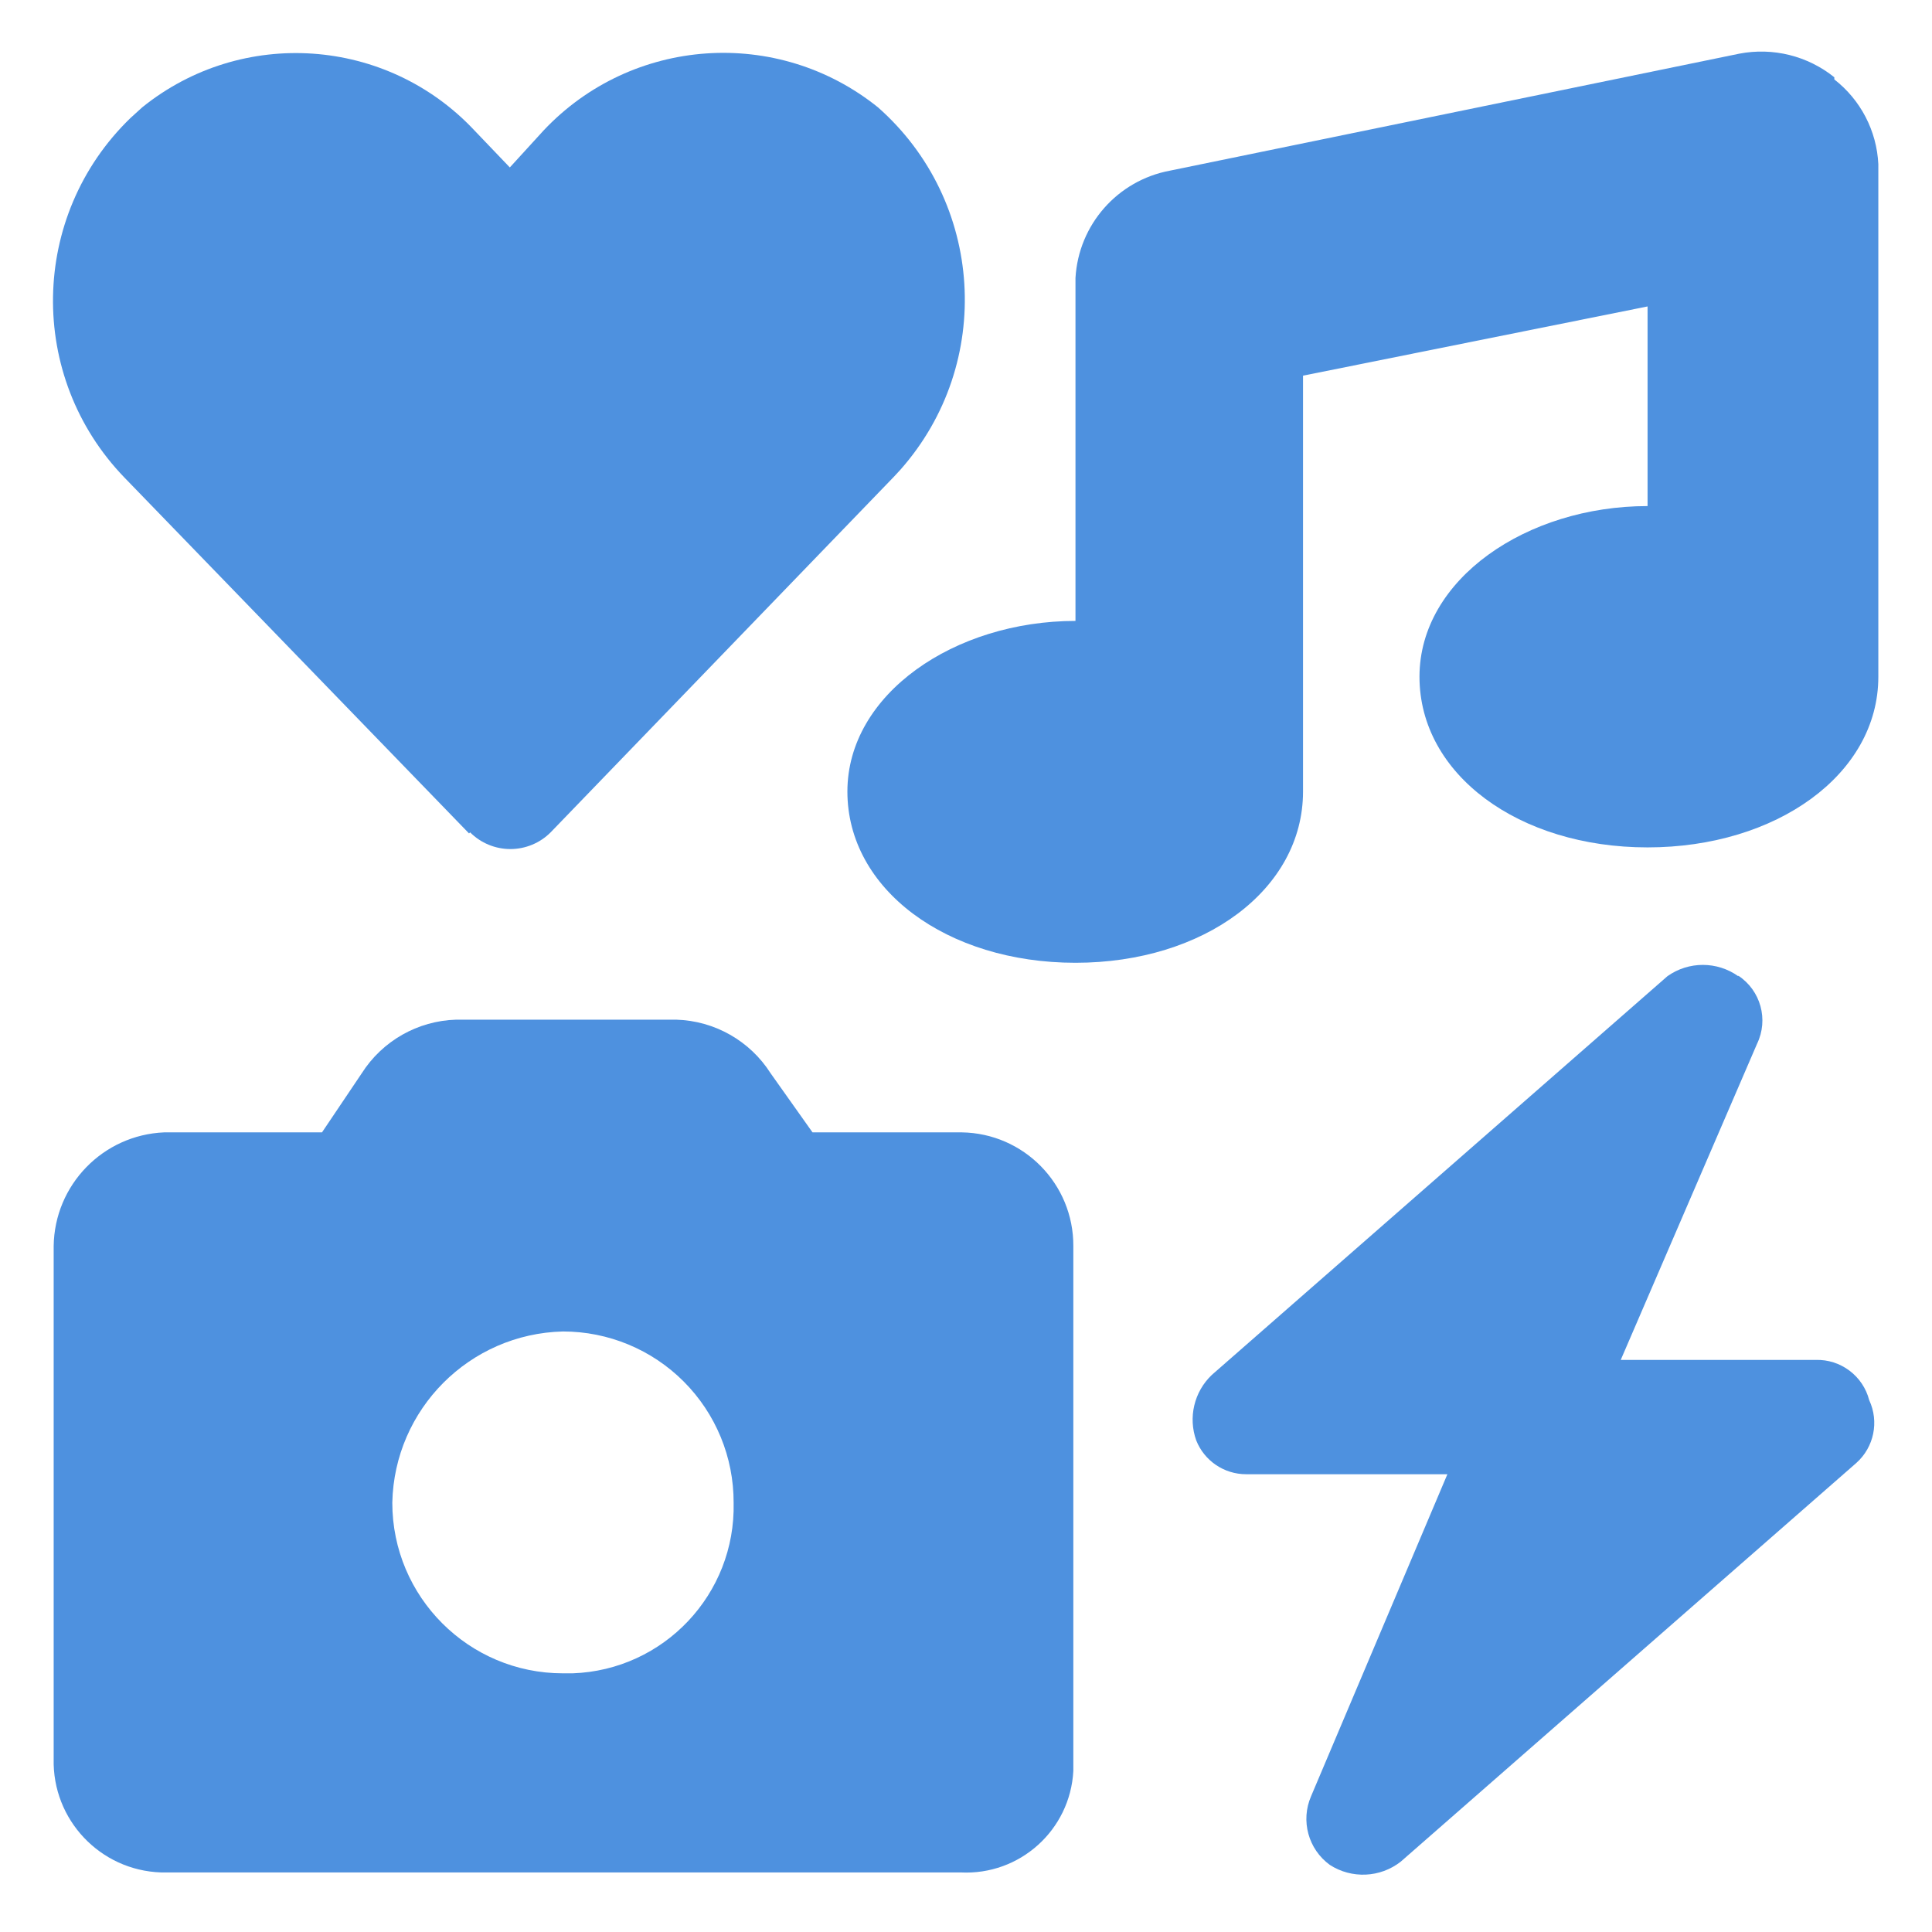
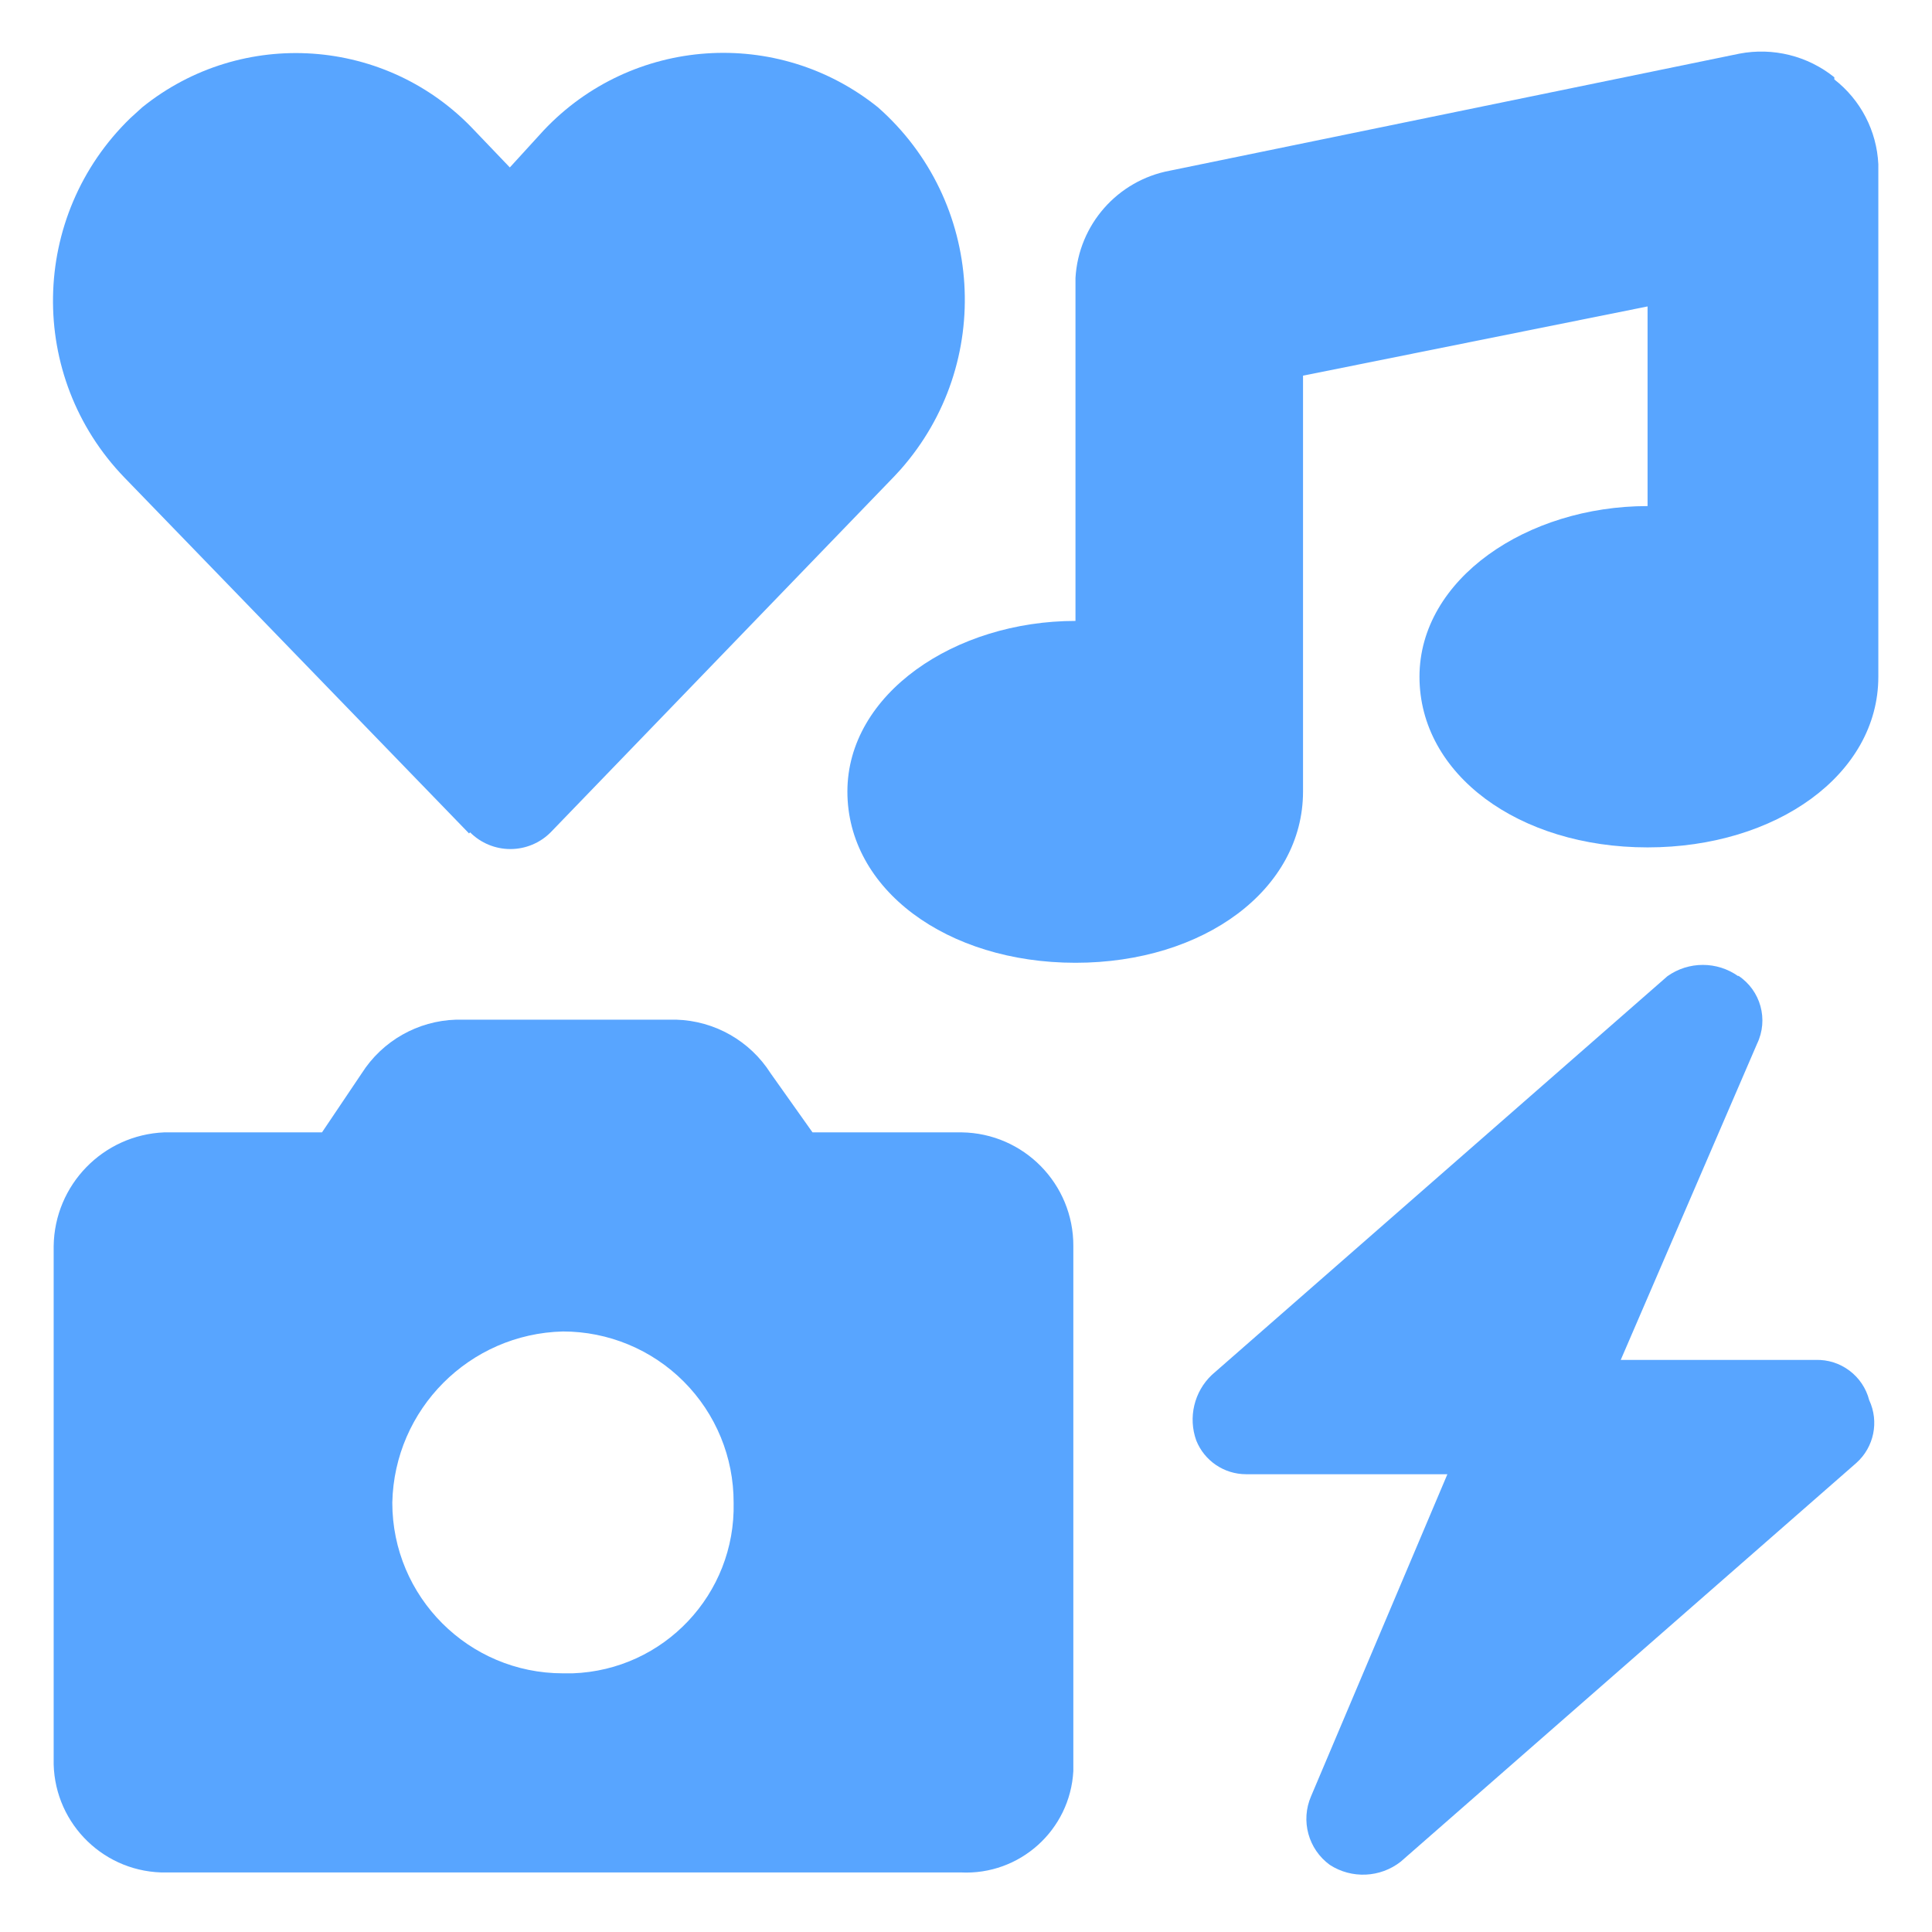
<svg xmlns="http://www.w3.org/2000/svg" viewBox="0 0 36 36">
  <defs>
-     <style>.a{fill:#4e91df;}</style>
+     <style>.a{fill:#58a5ff;}</style>
  </defs>
  <path class="a" d="M34.18,1.48A2.13,2.13,0,0,1,35,3.06v9.55c0,1.82-1.9,3.18-4.3,3.18s-4.25-1.36-4.25-3.18,2-3.18,4.25-3.18V5.71L24.28,7v7.75c0,1.82-1.84,3.19-4.24,3.19s-4.25-1.37-4.25-3.19,2-3.18,4.25-3.18V5.18a2.16,2.16,0,0,1,1.76-2L32.41,1a2.17,2.17,0,0,1,1.77.44Z" />
  <path class="a" d="M17.92,21.1H15.14L14.36,20a2.16,2.16,0,0,0-1.76-1H8.5a2.16,2.16,0,0,0-1.76,1L6,21.1H3.06A2.15,2.15,0,0,0,1,23.22v9.55a2.07,2.07,0,0,0,2,2.12h14.9A2,2,0,0,0,20,33V23.22A2.11,2.11,0,0,0,17.92,21.1ZM10.49,31.18A3.18,3.18,0,0,1,7.31,28h0a3.26,3.26,0,0,1,3.18-3.19A3.18,3.18,0,0,1,13.67,28h0a3.11,3.11,0,0,1-3,3.18Z" />
  <path class="a" d="M32.39,18.18a1,1,0,0,1,.35,1.27L30.2,25.34h3.63a1,1,0,0,1,1,.75,1,1,0,0,1-.24,1.17L26.1,34.69a1.14,1.14,0,0,1-1.32.06,1.06,1.06,0,0,1-.35-1.28l2.54-6H23.22a1,1,0,0,1-.93-.63,1.15,1.15,0,0,1,.29-1.22l8.49-7.43a1.14,1.14,0,0,1,1.32,0Z" />
  <path class="a" d="M8.74,15.53,2.32,8.9a4.74,4.74,0,0,1,.11-6.7L2.65,2a4.56,4.56,0,0,1,6.19.43l.66.69.63-.69A4.6,4.6,0,0,1,16.36,2a4.78,4.78,0,0,1,.42,6.75l-.12.13-6.4,6.63a1.06,1.06,0,0,1-1.5,0l0,0Z" />
</svg>
